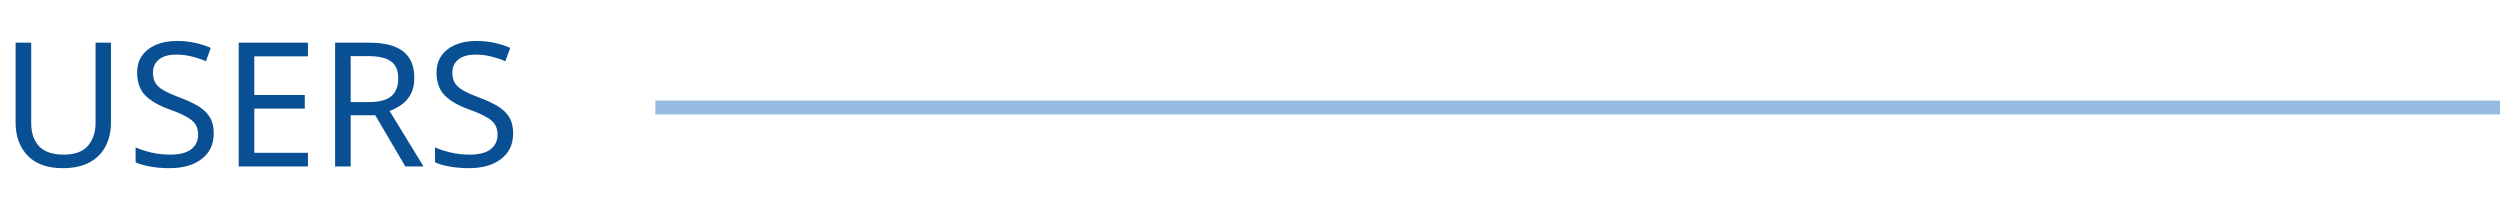
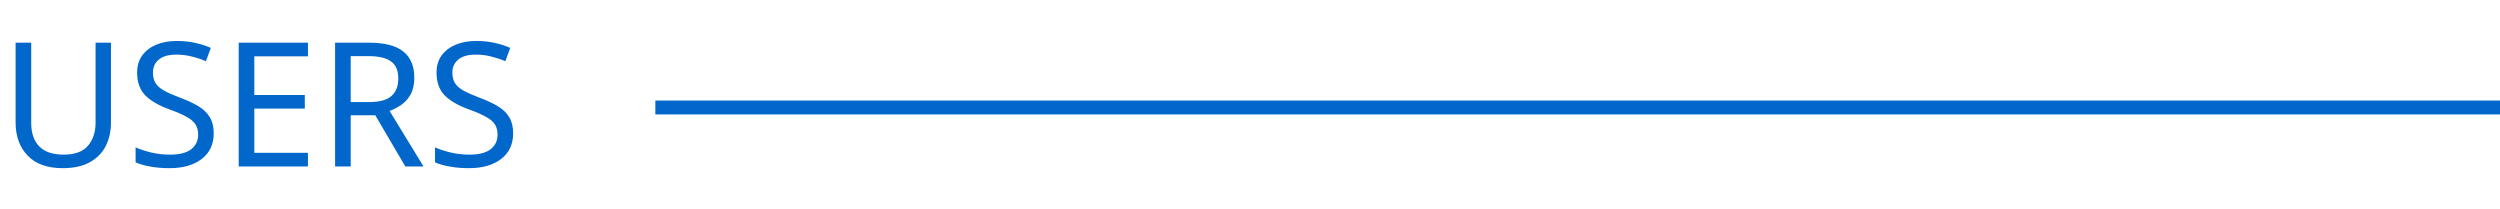
<svg xmlns="http://www.w3.org/2000/svg" viewBox="0 0 360.5 30">
  <defs>
-     <style>.a{fill:#094f93;font-size:25px;font-family:Montserrat-Medium, Montserrat;font-weight:500;}.b{fill:none;stroke:#95bbe0;stroke-width:2px;}</style>
+     <style>.a{fill:#0167cb;font-size:25px;font-family:Montserrat-Medium, Montserrat;font-weight:500;}.b{fill:none;stroke:#0167cb;stroke-width:2px;}</style>
  </defs>
  <g transform="translate(-36 -132)">
    <text class="a" transform="translate(36 156)">
      <tspan x="0" y="0">USERS</tspan>
    </text>
-     <line class="b" x2="266" transform="translate(130.5 147.5)" />
+     <path class="b" d="M0,0H266" transform="translate(130.5 147.5)" />
  </g>
</svg>
